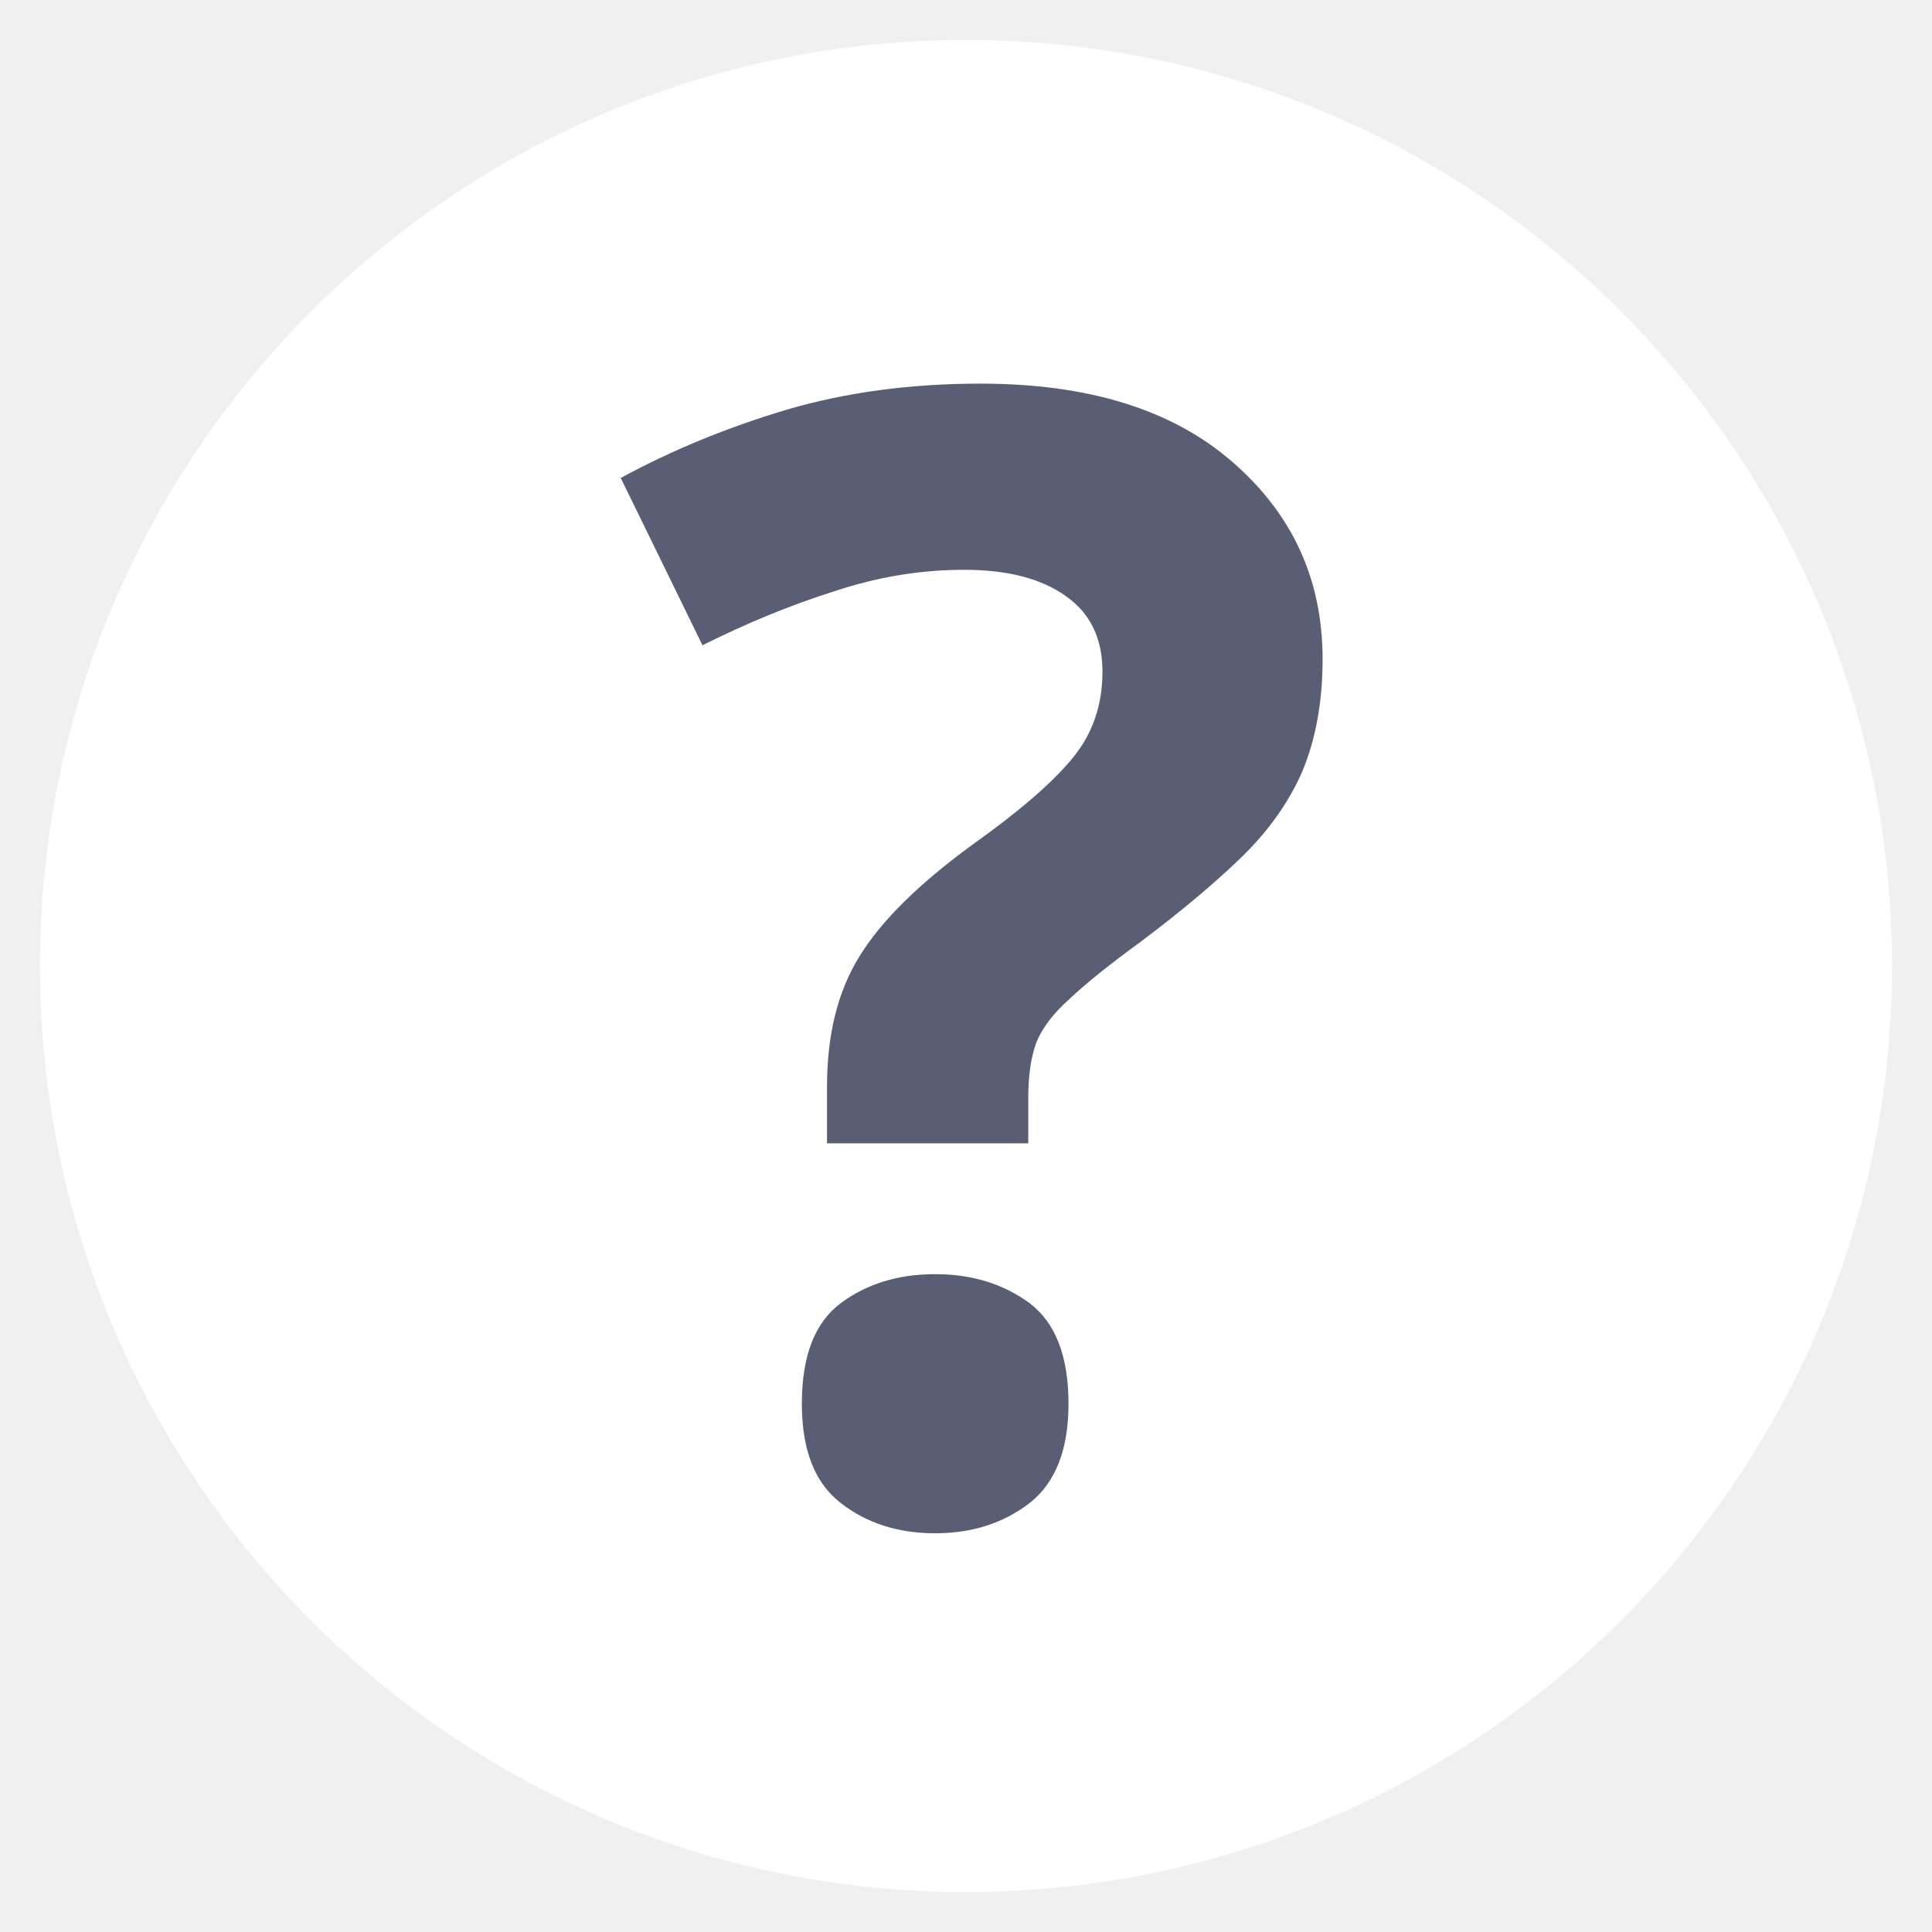
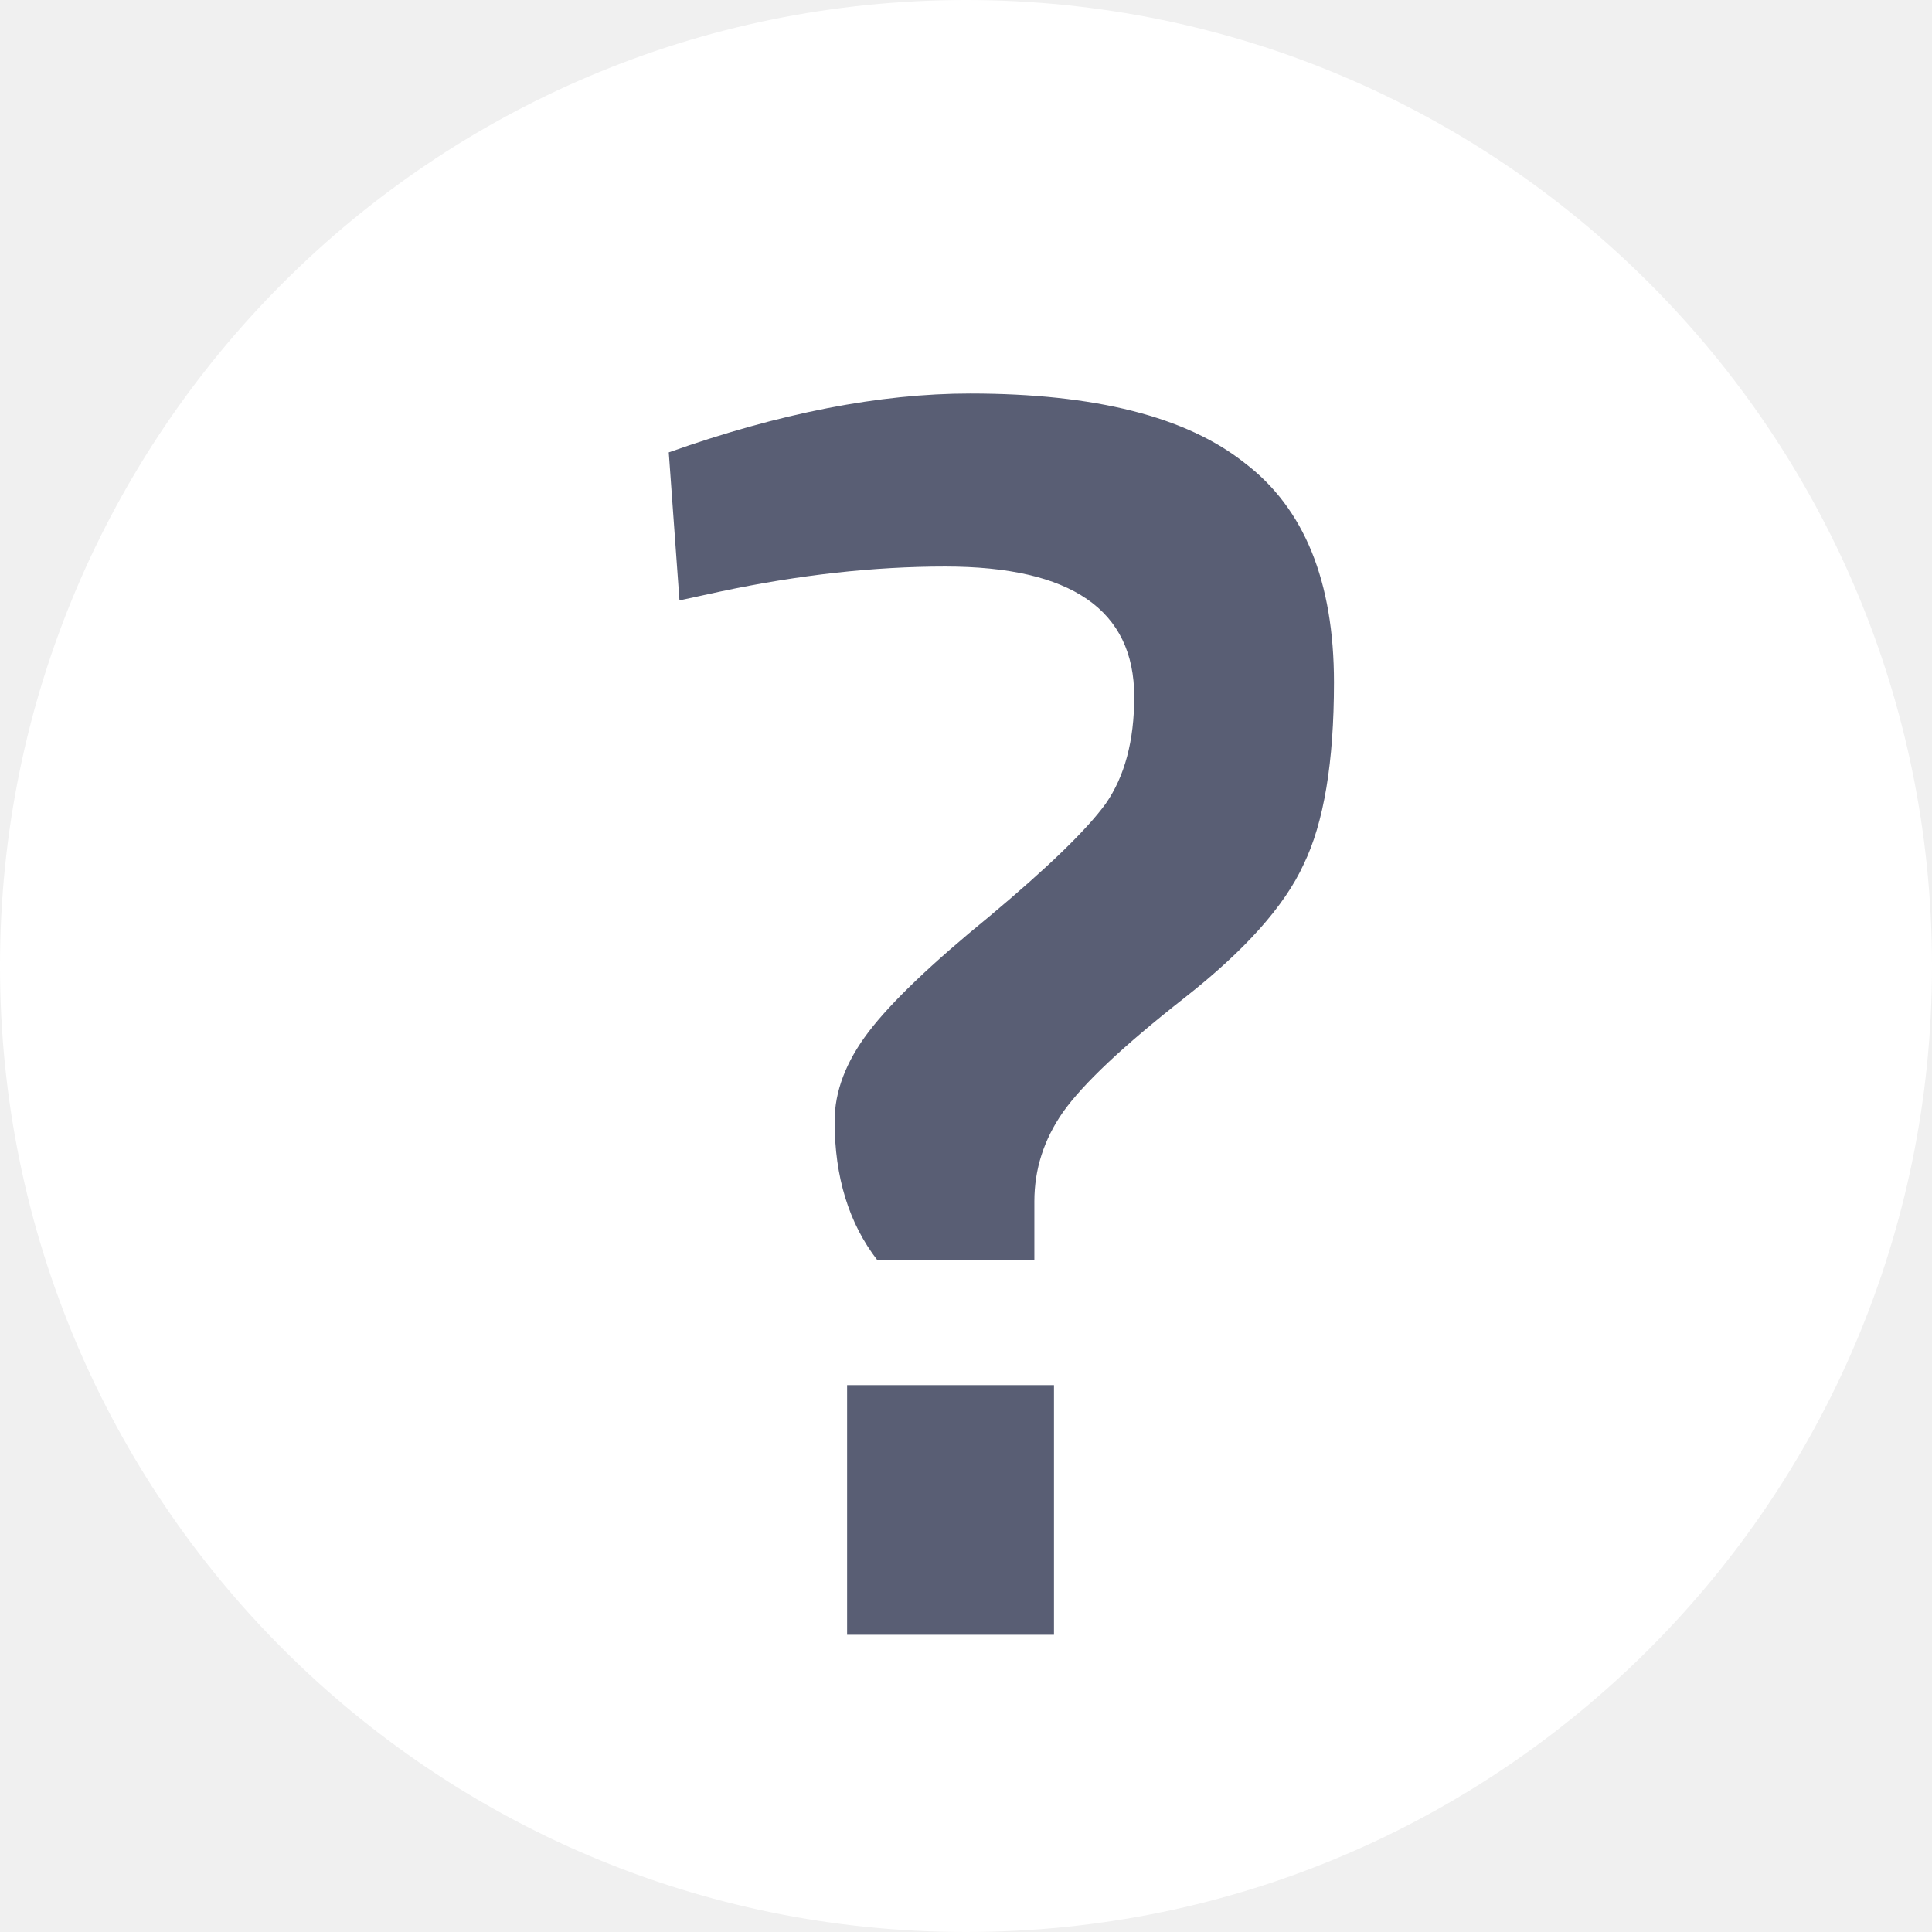
- <svg xmlns="http://www.w3.org/2000/svg" version="1.1" id="repeat" x="0px" y="0px" viewBox="0 0 24 24" style="enable-background:new 0 0 24 24;" xml:space="preserve">
-   <defs id="defs13" />
-   <style type="text/css" id="style3">
- 	.st0{fill:#CF8B17;}
- 	.st1{fill:#FFFFFF;}
- </style>
-   <circle style="opacity:1;fill:#ffffff;fill-opacity:1;fill-rule:nonzero;stroke:#ffffff;stroke-width:2;stroke-linecap:square;stroke-linejoin:round;stroke-miterlimit:4;stroke-dasharray:none;stroke-dashoffset:0;stroke-opacity:1" id="path4136" cx="12" cy="12" r="10.503" />
-   <text xml:space="preserve" style="font-style:normal;font-weight:normal;font-size:19.391px;line-height:125%;font-family:sans-serif;letter-spacing:0px;word-spacing:0px;fill:#595e74;fill-opacity:1;stroke:none;stroke-width:1px;stroke-linecap:butt;stroke-linejoin:miter;stroke-opacity:1" x="7.649" y="18.793" id="text4137">
-     <tspan id="tspan4139" x="7.649" y="18.793" style="font-style:normal;font-variant:normal;font-weight:bold;font-stretch:normal;font-family:'Segoe UI';-inkscape-font-specification:'Segoe UI Bold';fill:#595e74;fill-opacity:1">?</tspan>
-   </text>
+ <svg xmlns="http://www.w3.org/2000/svg" width="26" height="26" viewBox="0 0 26 26" fill="none">
+   <circle cx="13" cy="13" r="13" fill="white" />
+   <path d="M17.952 9.184C17.952 10.256 17.816 11.072 17.544 11.632C17.288 12.192 16.752 12.792 15.936 13.432C15.12 14.072 14.576 14.584 14.304 14.968C14.048 15.336 13.92 15.736 13.92 16.168V16.96H11.808C11.424 16.464 11.232 15.84 11.232 15.088C11.232 14.688 11.384 14.288 11.688 13.888C11.992 13.488 12.536 12.968 13.32 12.328C14.104 11.672 14.624 11.168 14.88 10.816C15.136 10.448 15.264 9.968 15.264 9.376C15.264 8.208 14.416 7.624 12.72 7.624C11.76 7.624 10.752 7.736 9.696 7.96L9.144 8.08L9 6.088C10.488 5.56 11.84 5.296 13.056 5.296C14.736 5.296 15.968 5.608 16.752 6.232C17.552 6.84 17.952 7.824 17.952 9.184ZM11.4 22V18.64H14.184V22H11.4Z" fill="#595E74" />
</svg>
